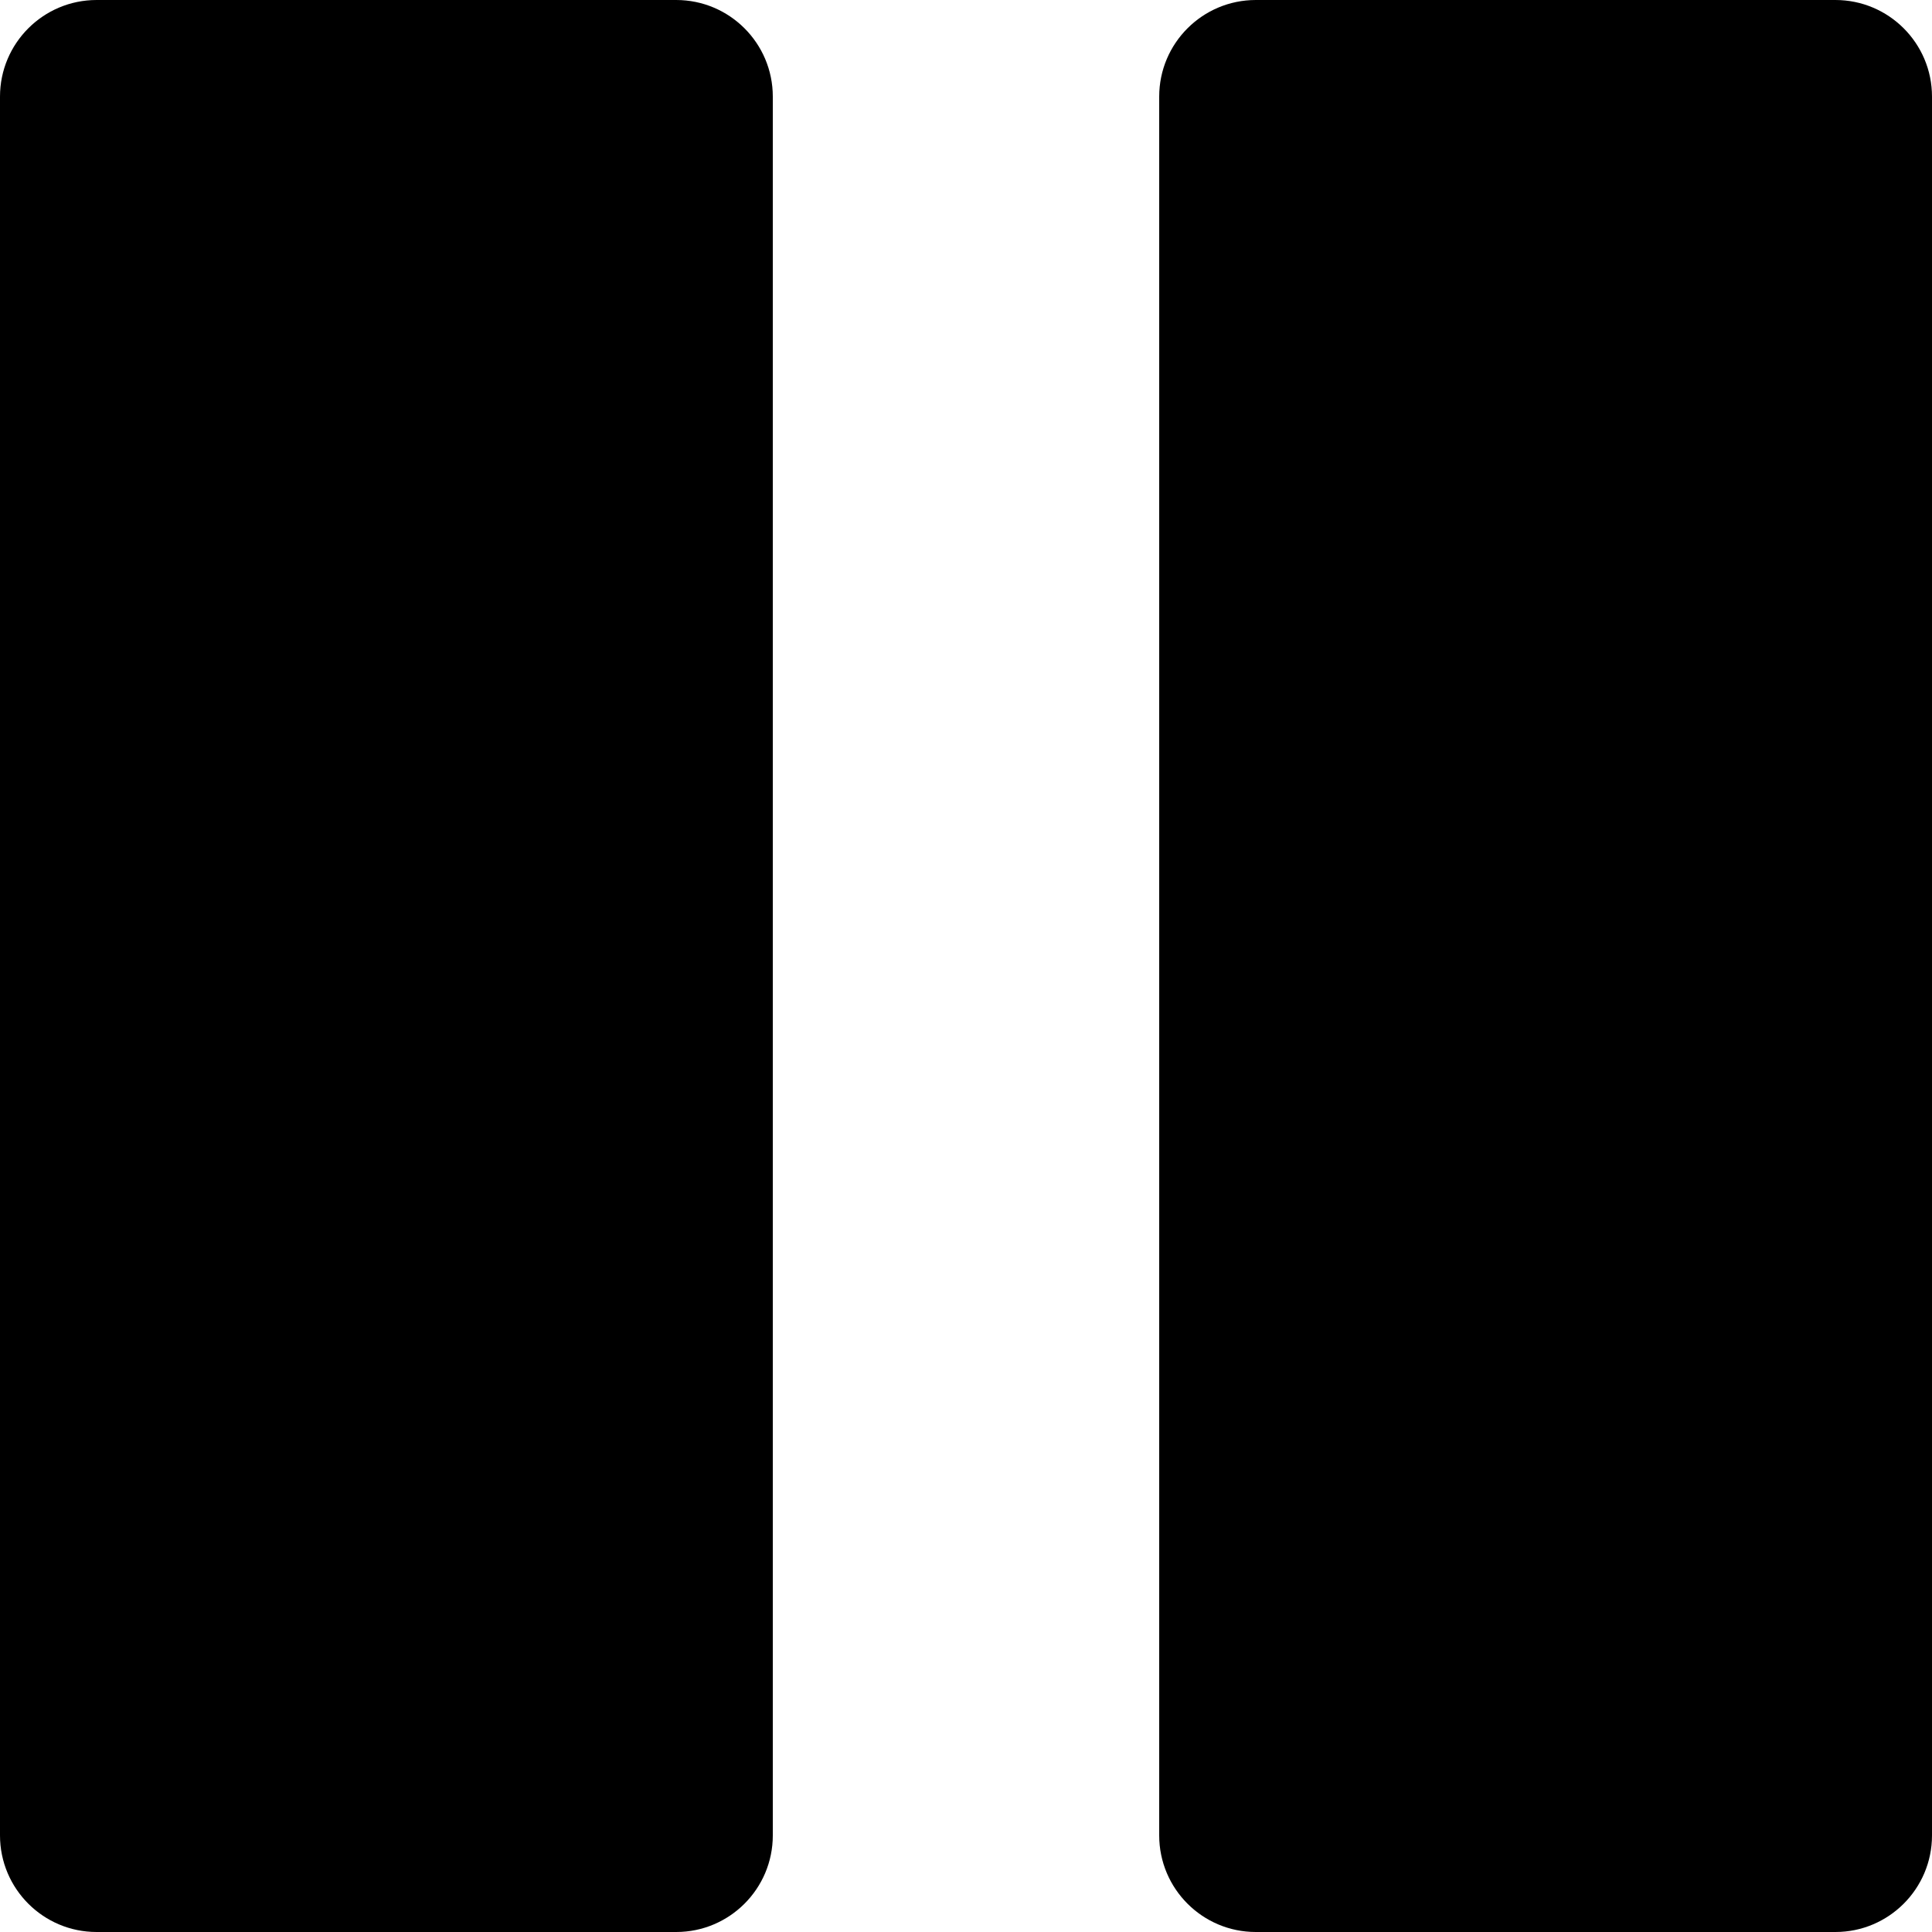
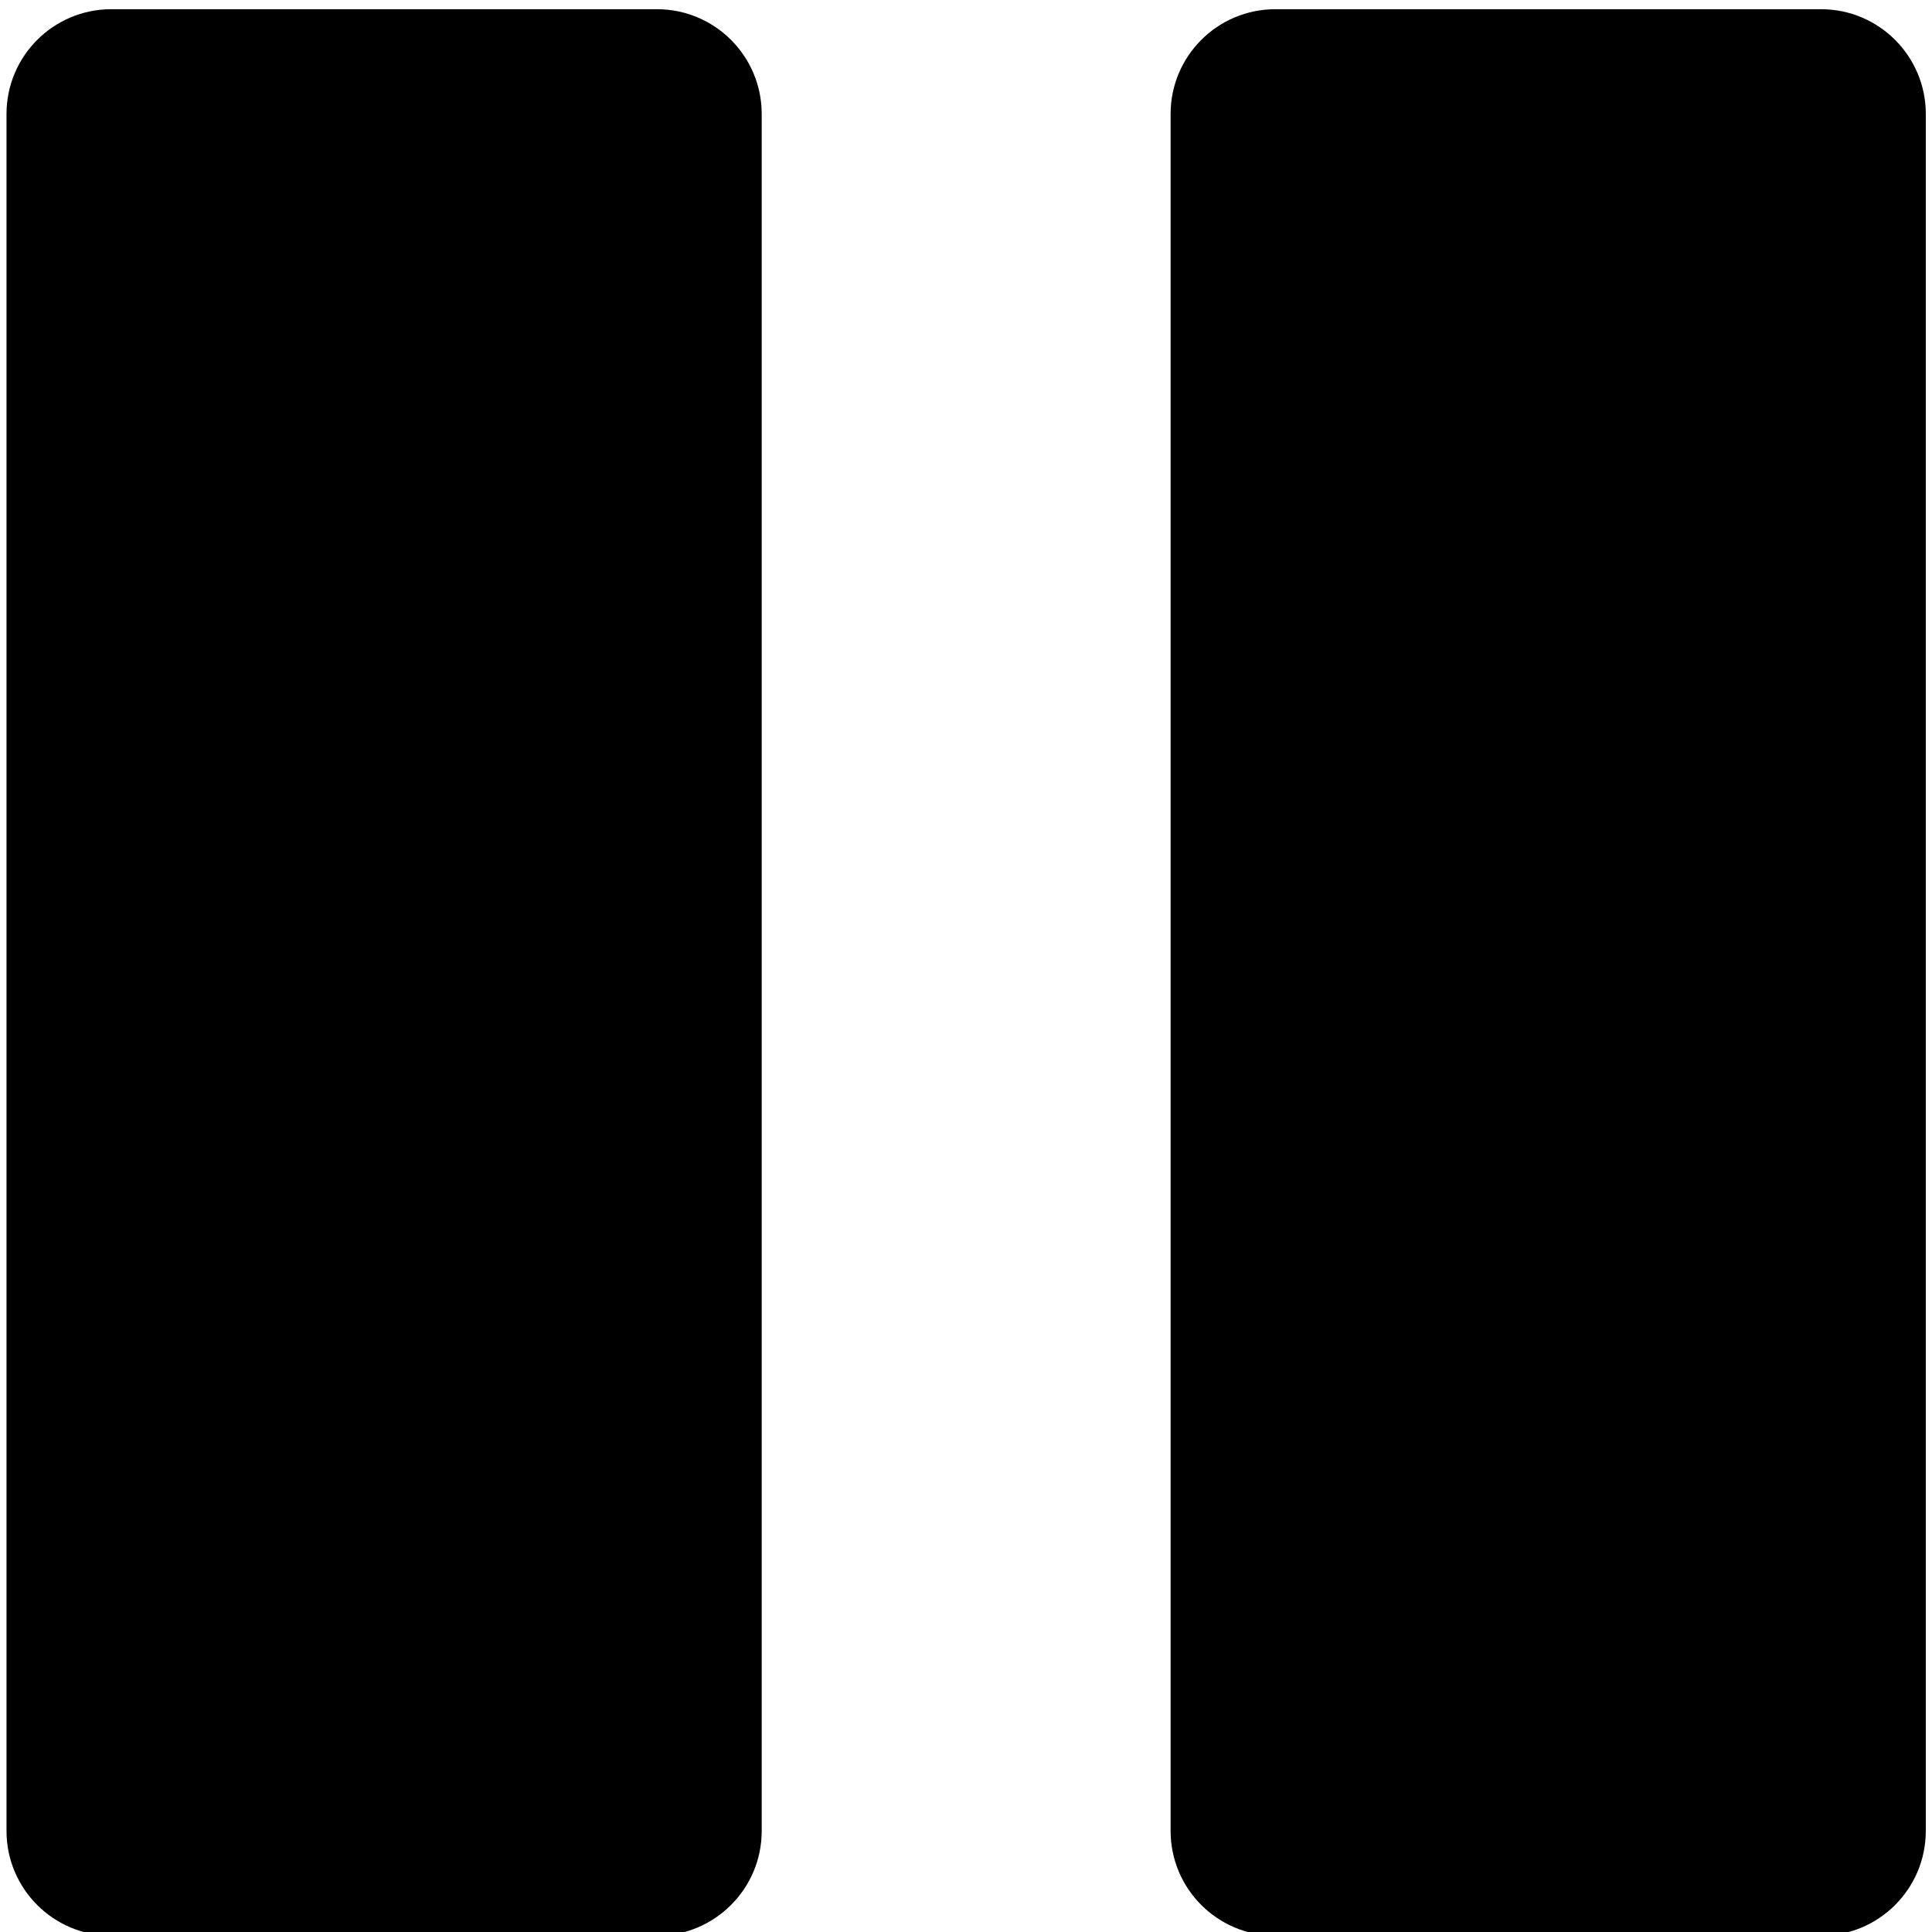
- <svg xmlns="http://www.w3.org/2000/svg" version="1.1" id="Capa_1" x="0px" y="0px" viewBox="0 0 320 320" style="enable-background:new 0 0 320 320;" xml:space="preserve">
-   <path d="M112,0H16C7.168,0,0,7.168,0,16v288c0,8.832,7.168,16,16,16h96c8.832,0,16-7.168,16-16V16C128,7.168,120.832,0,112,0z" />
-   <path d="M304,0h-96c-8.832,0-16,7.168-16,16v288c0,8.832,7.168,16,16,16h96c8.832,0,16-7.168,16-16V16C320,7.168,312.832,0,304,0z" />
-   <g>
- </g>
-   <g>
- </g>
-   <g>
- </g>
-   <g>
- </g>
-   <g>
- </g>
-   <g>
- </g>
-   <g>
- </g>
-   <g>
- </g>
-   <g>
- </g>
-   <g>
- </g>
-   <g>
- </g>
-   <g>
- </g>
-   <g>
- </g>
-   <g>
- </g>
-   <g>
- </g>
+ <svg xmlns="http://www.w3.org/2000/svg" width="90mm" height="90mm" viewBox="0 0 90 90" version="1.1" id="svg2786">
+   <defs id="defs2780" />
+   <g id="layer1" transform="translate(102.6612,105.1267)">
+     <rect style="color:#000000;overflow:visible;fill:#000000;fill-opacity:1;stroke-width:0.188;stop-color:#000000" id="rect864-3-6-6-7" width="35.18" height="89.743" x="-102.358" y="-104.698" ry="4.881" />
+     <rect style="color:#000000;overflow:visible;fill:#000000;fill-opacity:1;stroke-width:0.188;stop-color:#000000" id="rect864-3-6-6-7-5" width="35.18" height="89.743" x="-48.13" y="-104.698" ry="4.881" />
+   </g>
</svg>
